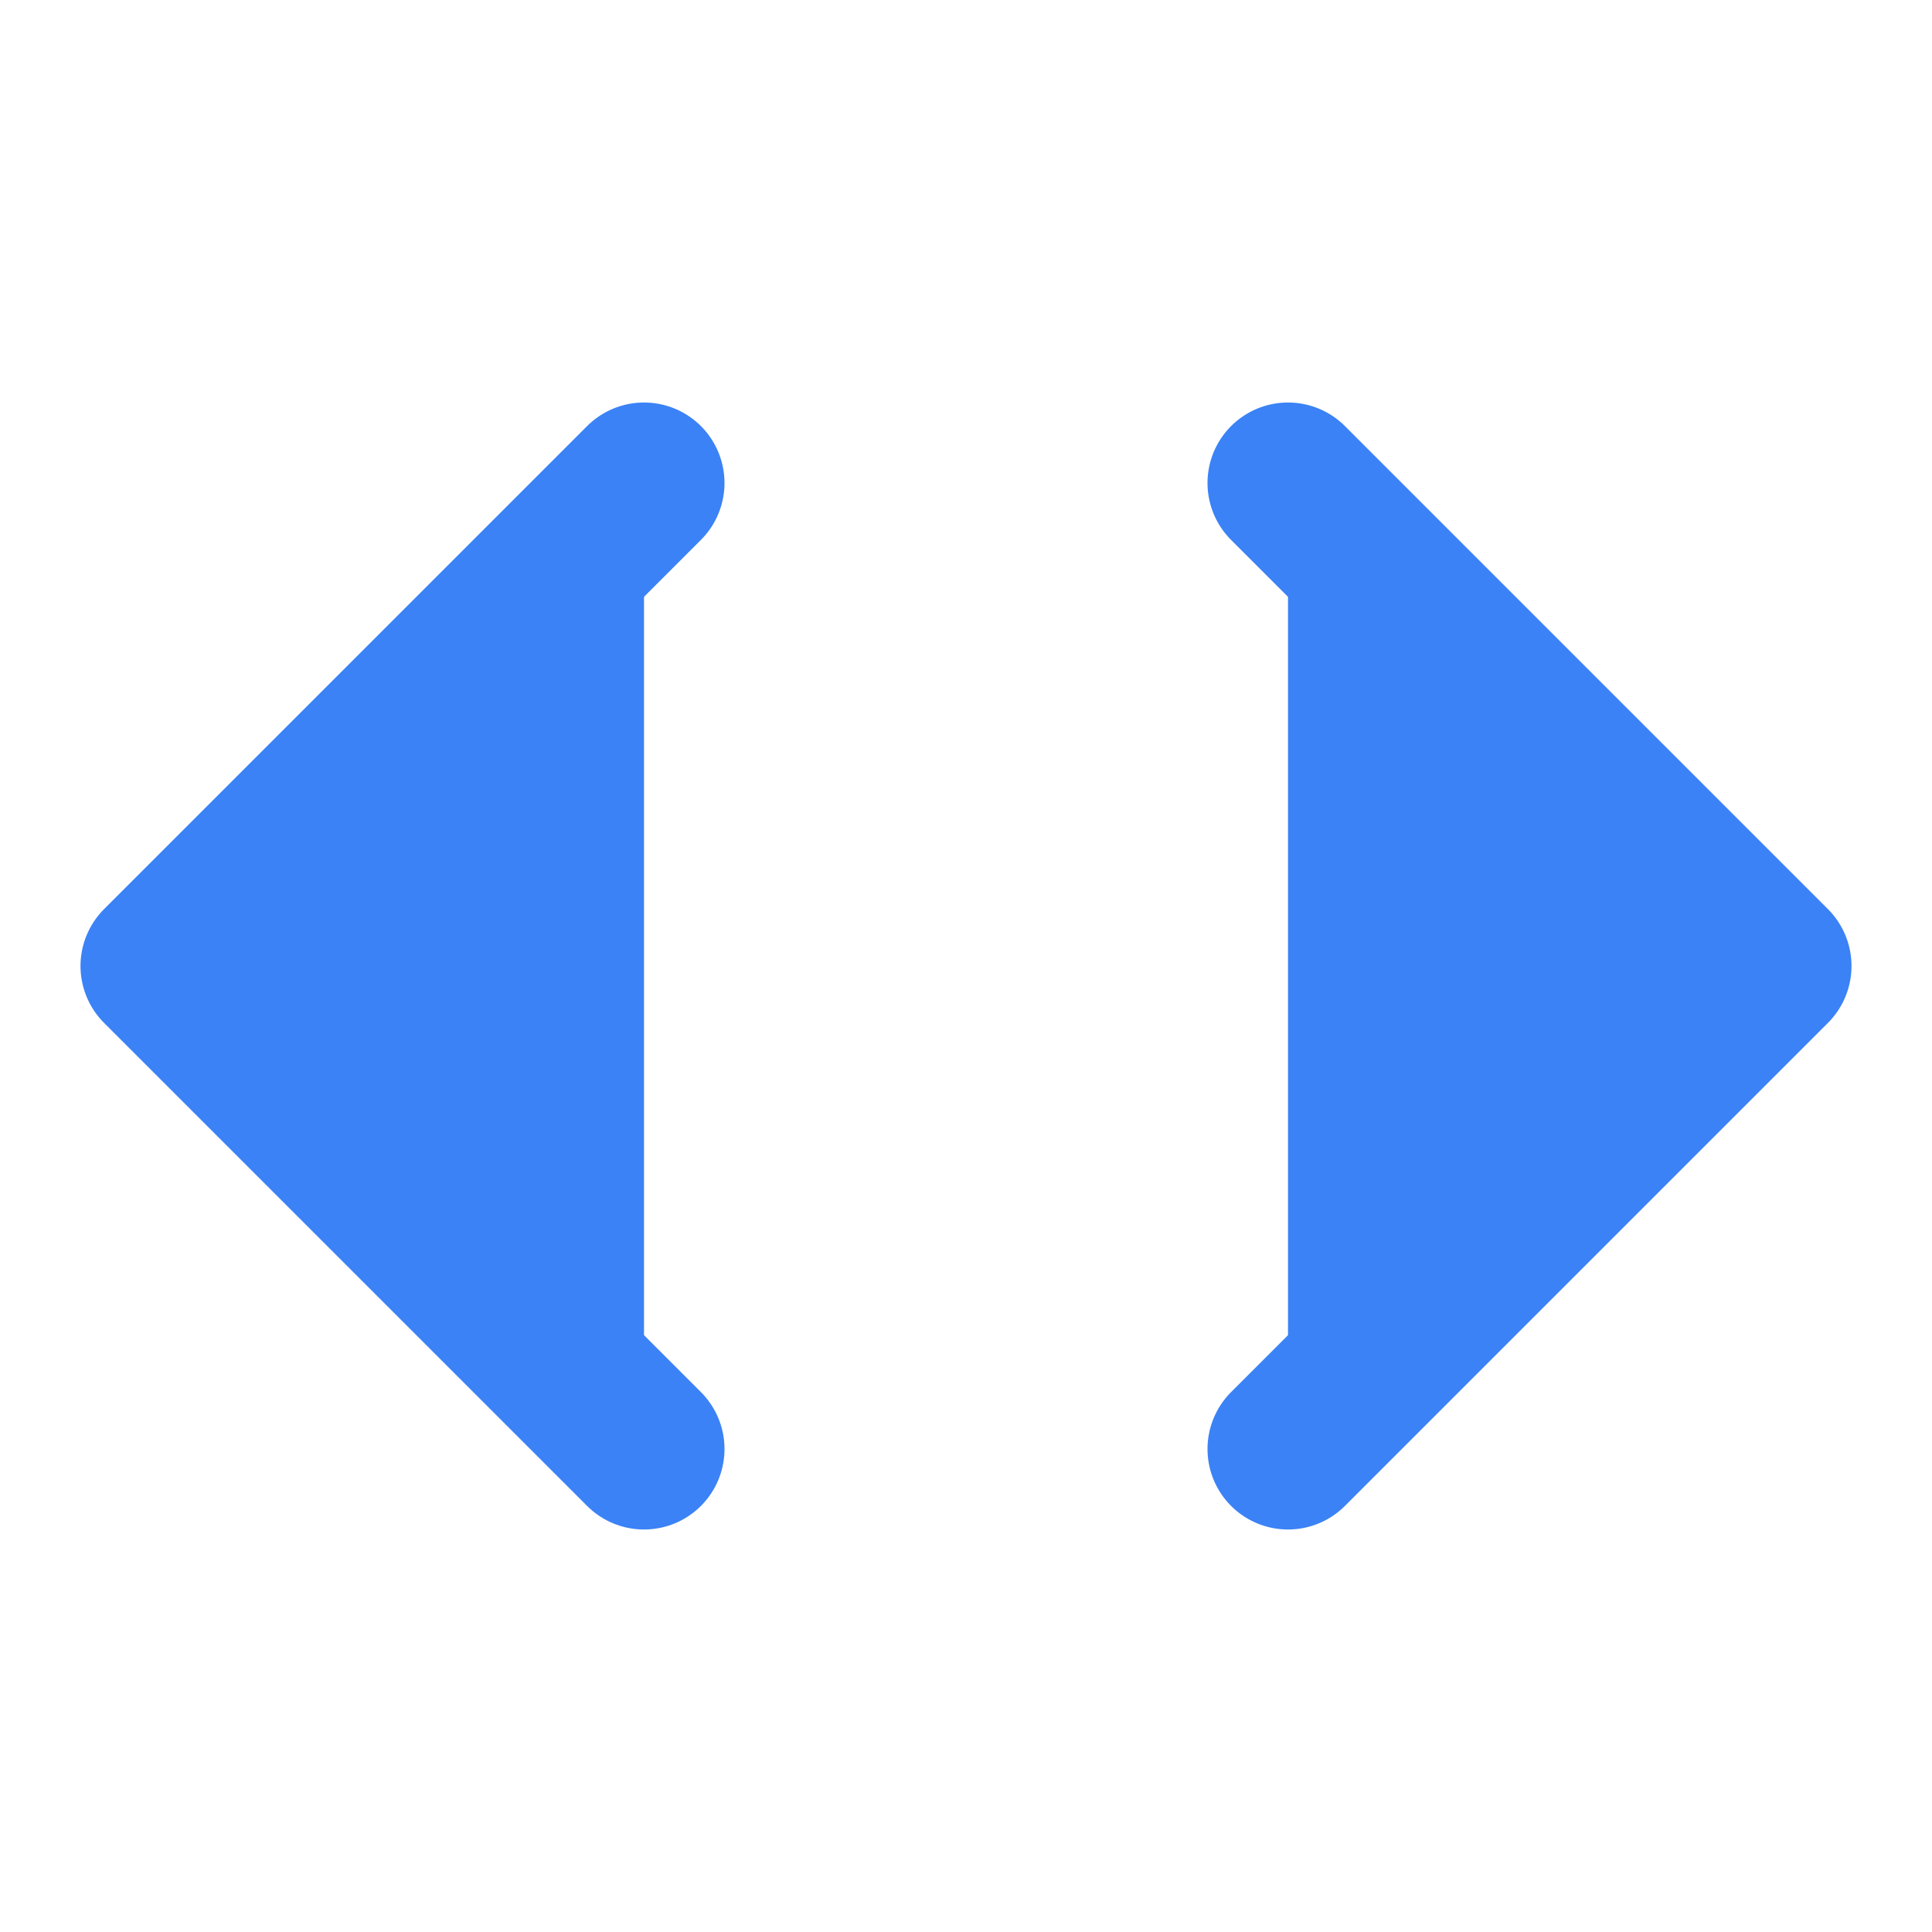
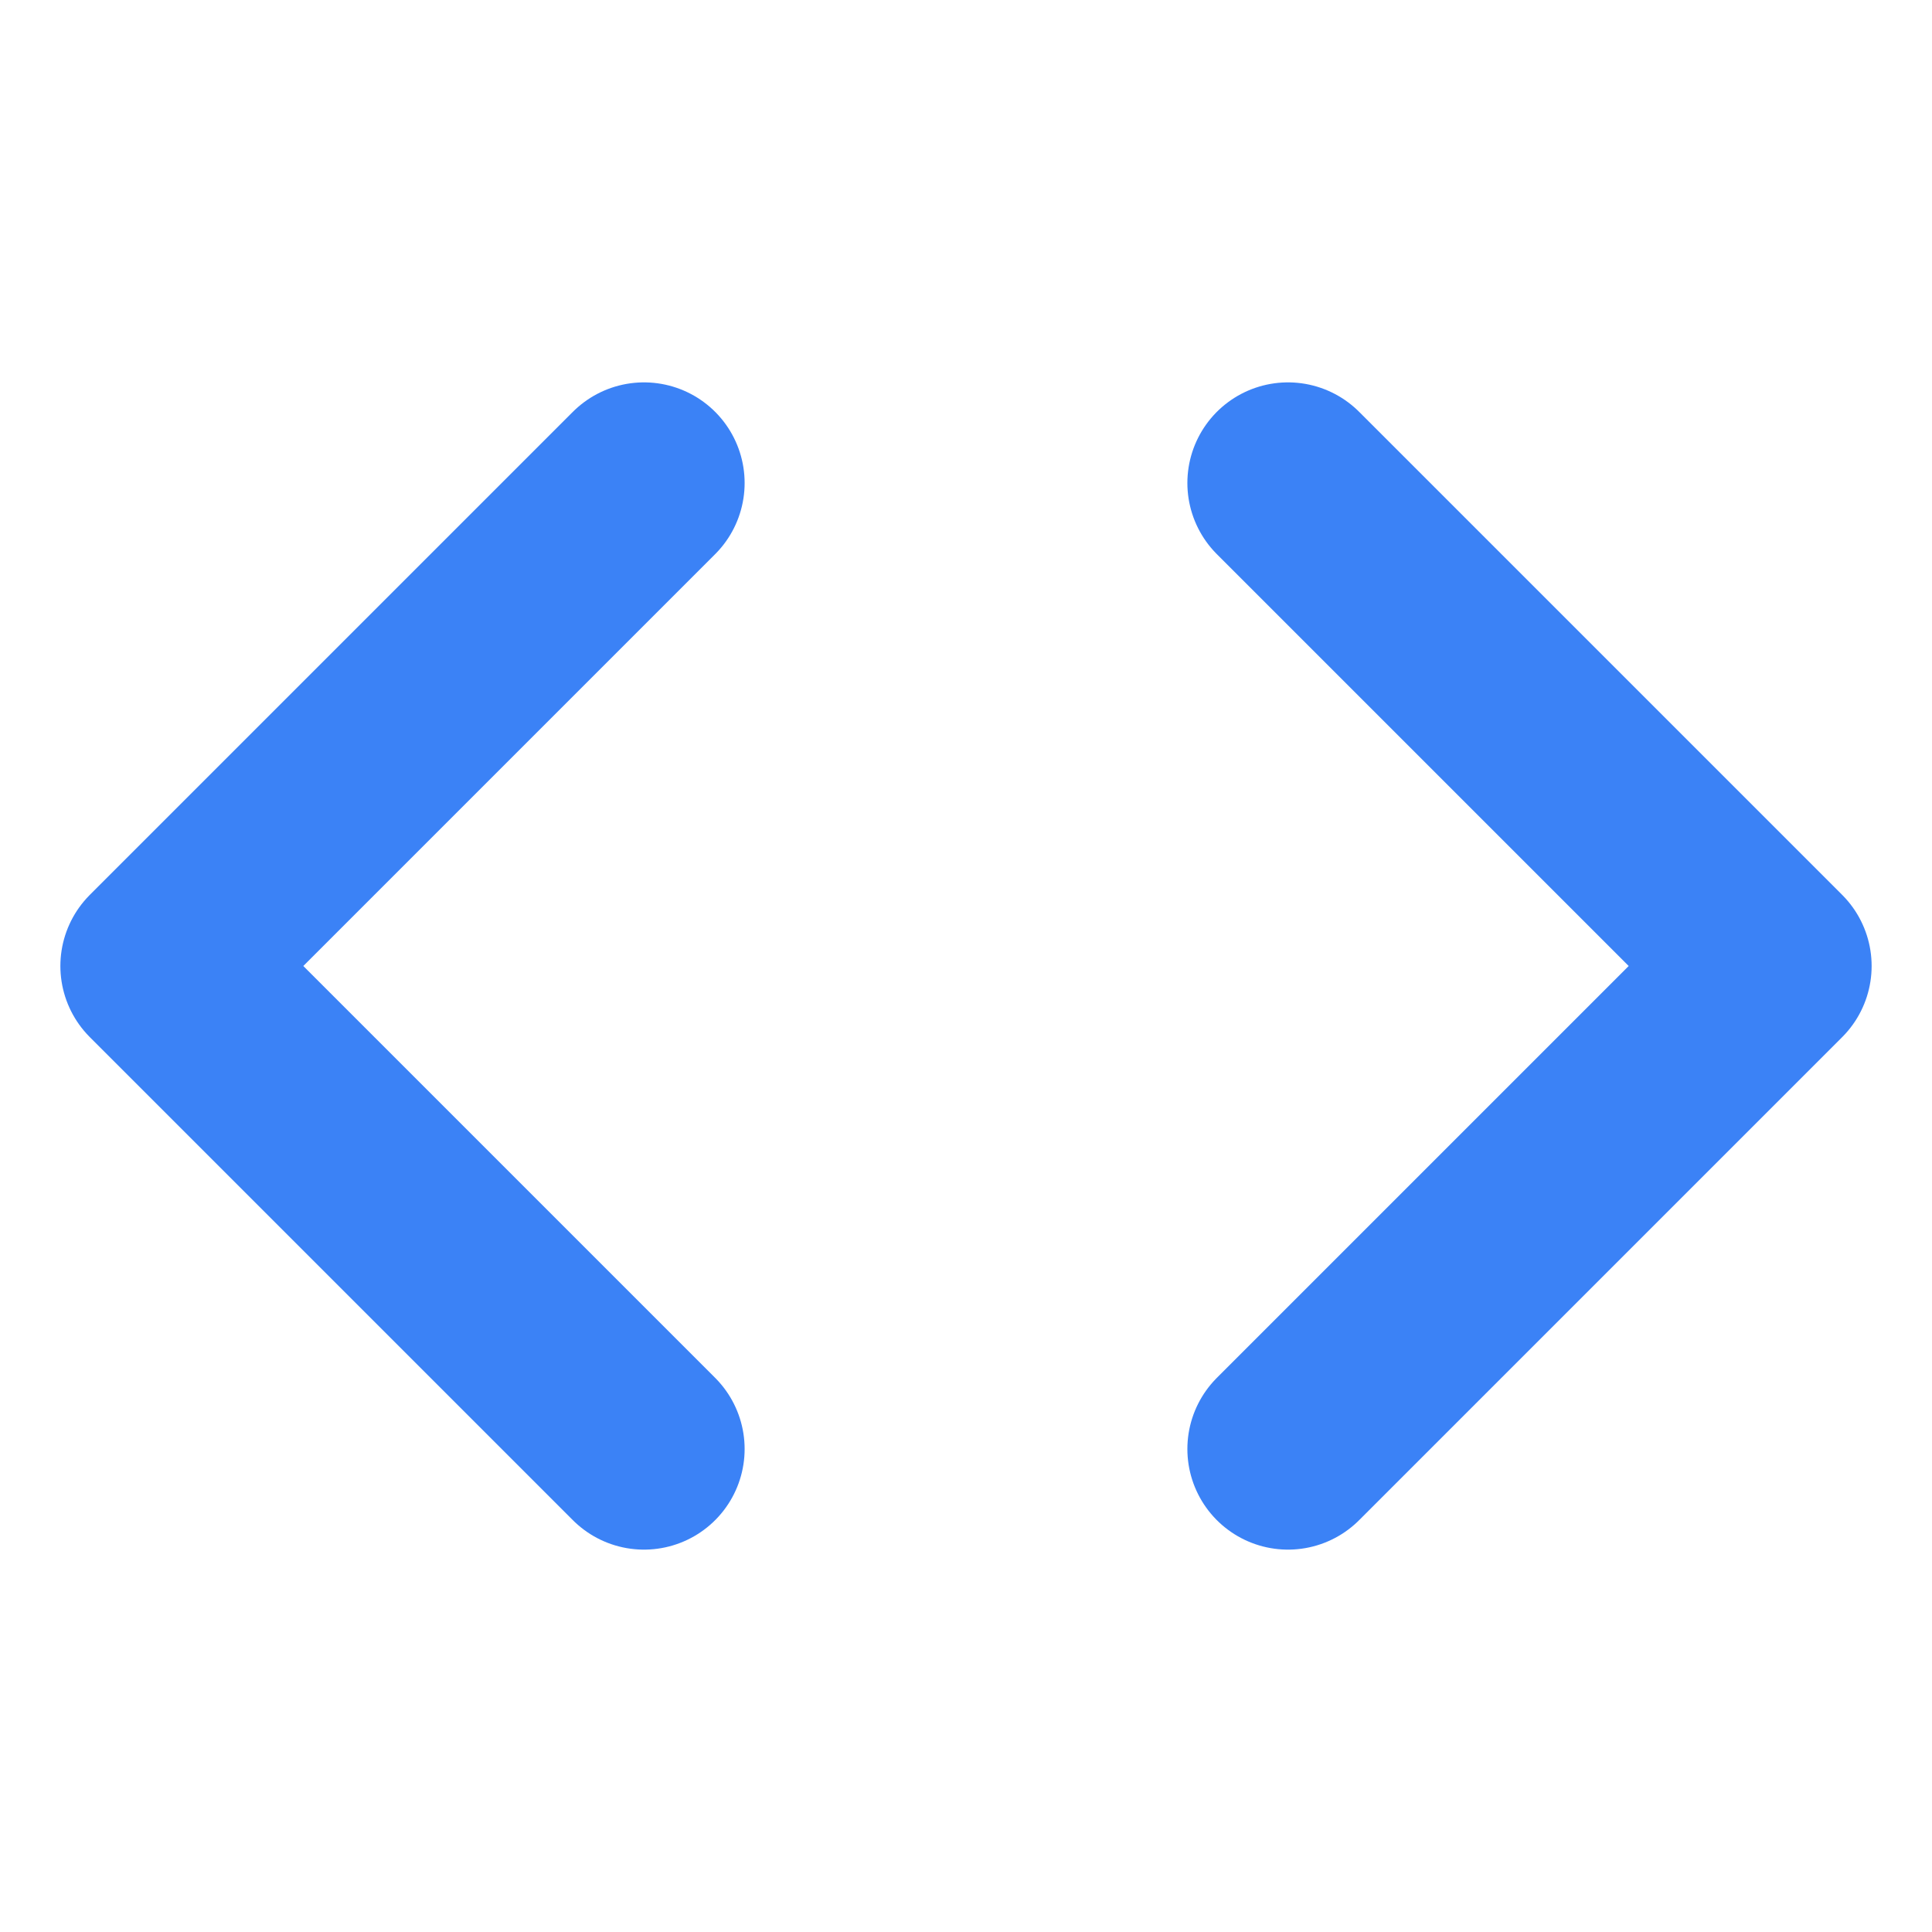
- <svg xmlns="http://www.w3.org/2000/svg" width="32" height="32" viewBox="0 0 24 24" fill="#3b82f6" stroke="#3b82f6" stroke-width="2" stroke-linecap="round" stroke-linejoin="round">
+ <svg xmlns="http://www.w3.org/2000/svg" width="32" height="32" viewBox="0 0 24 24" fill="none" stroke="#3b82f6" stroke-width="2.5" stroke-linecap="round" stroke-linejoin="round">
  <polyline points="16 18 22 12 16 6" />
  <polyline points="8 6 2 12 8 18" />
</svg>
